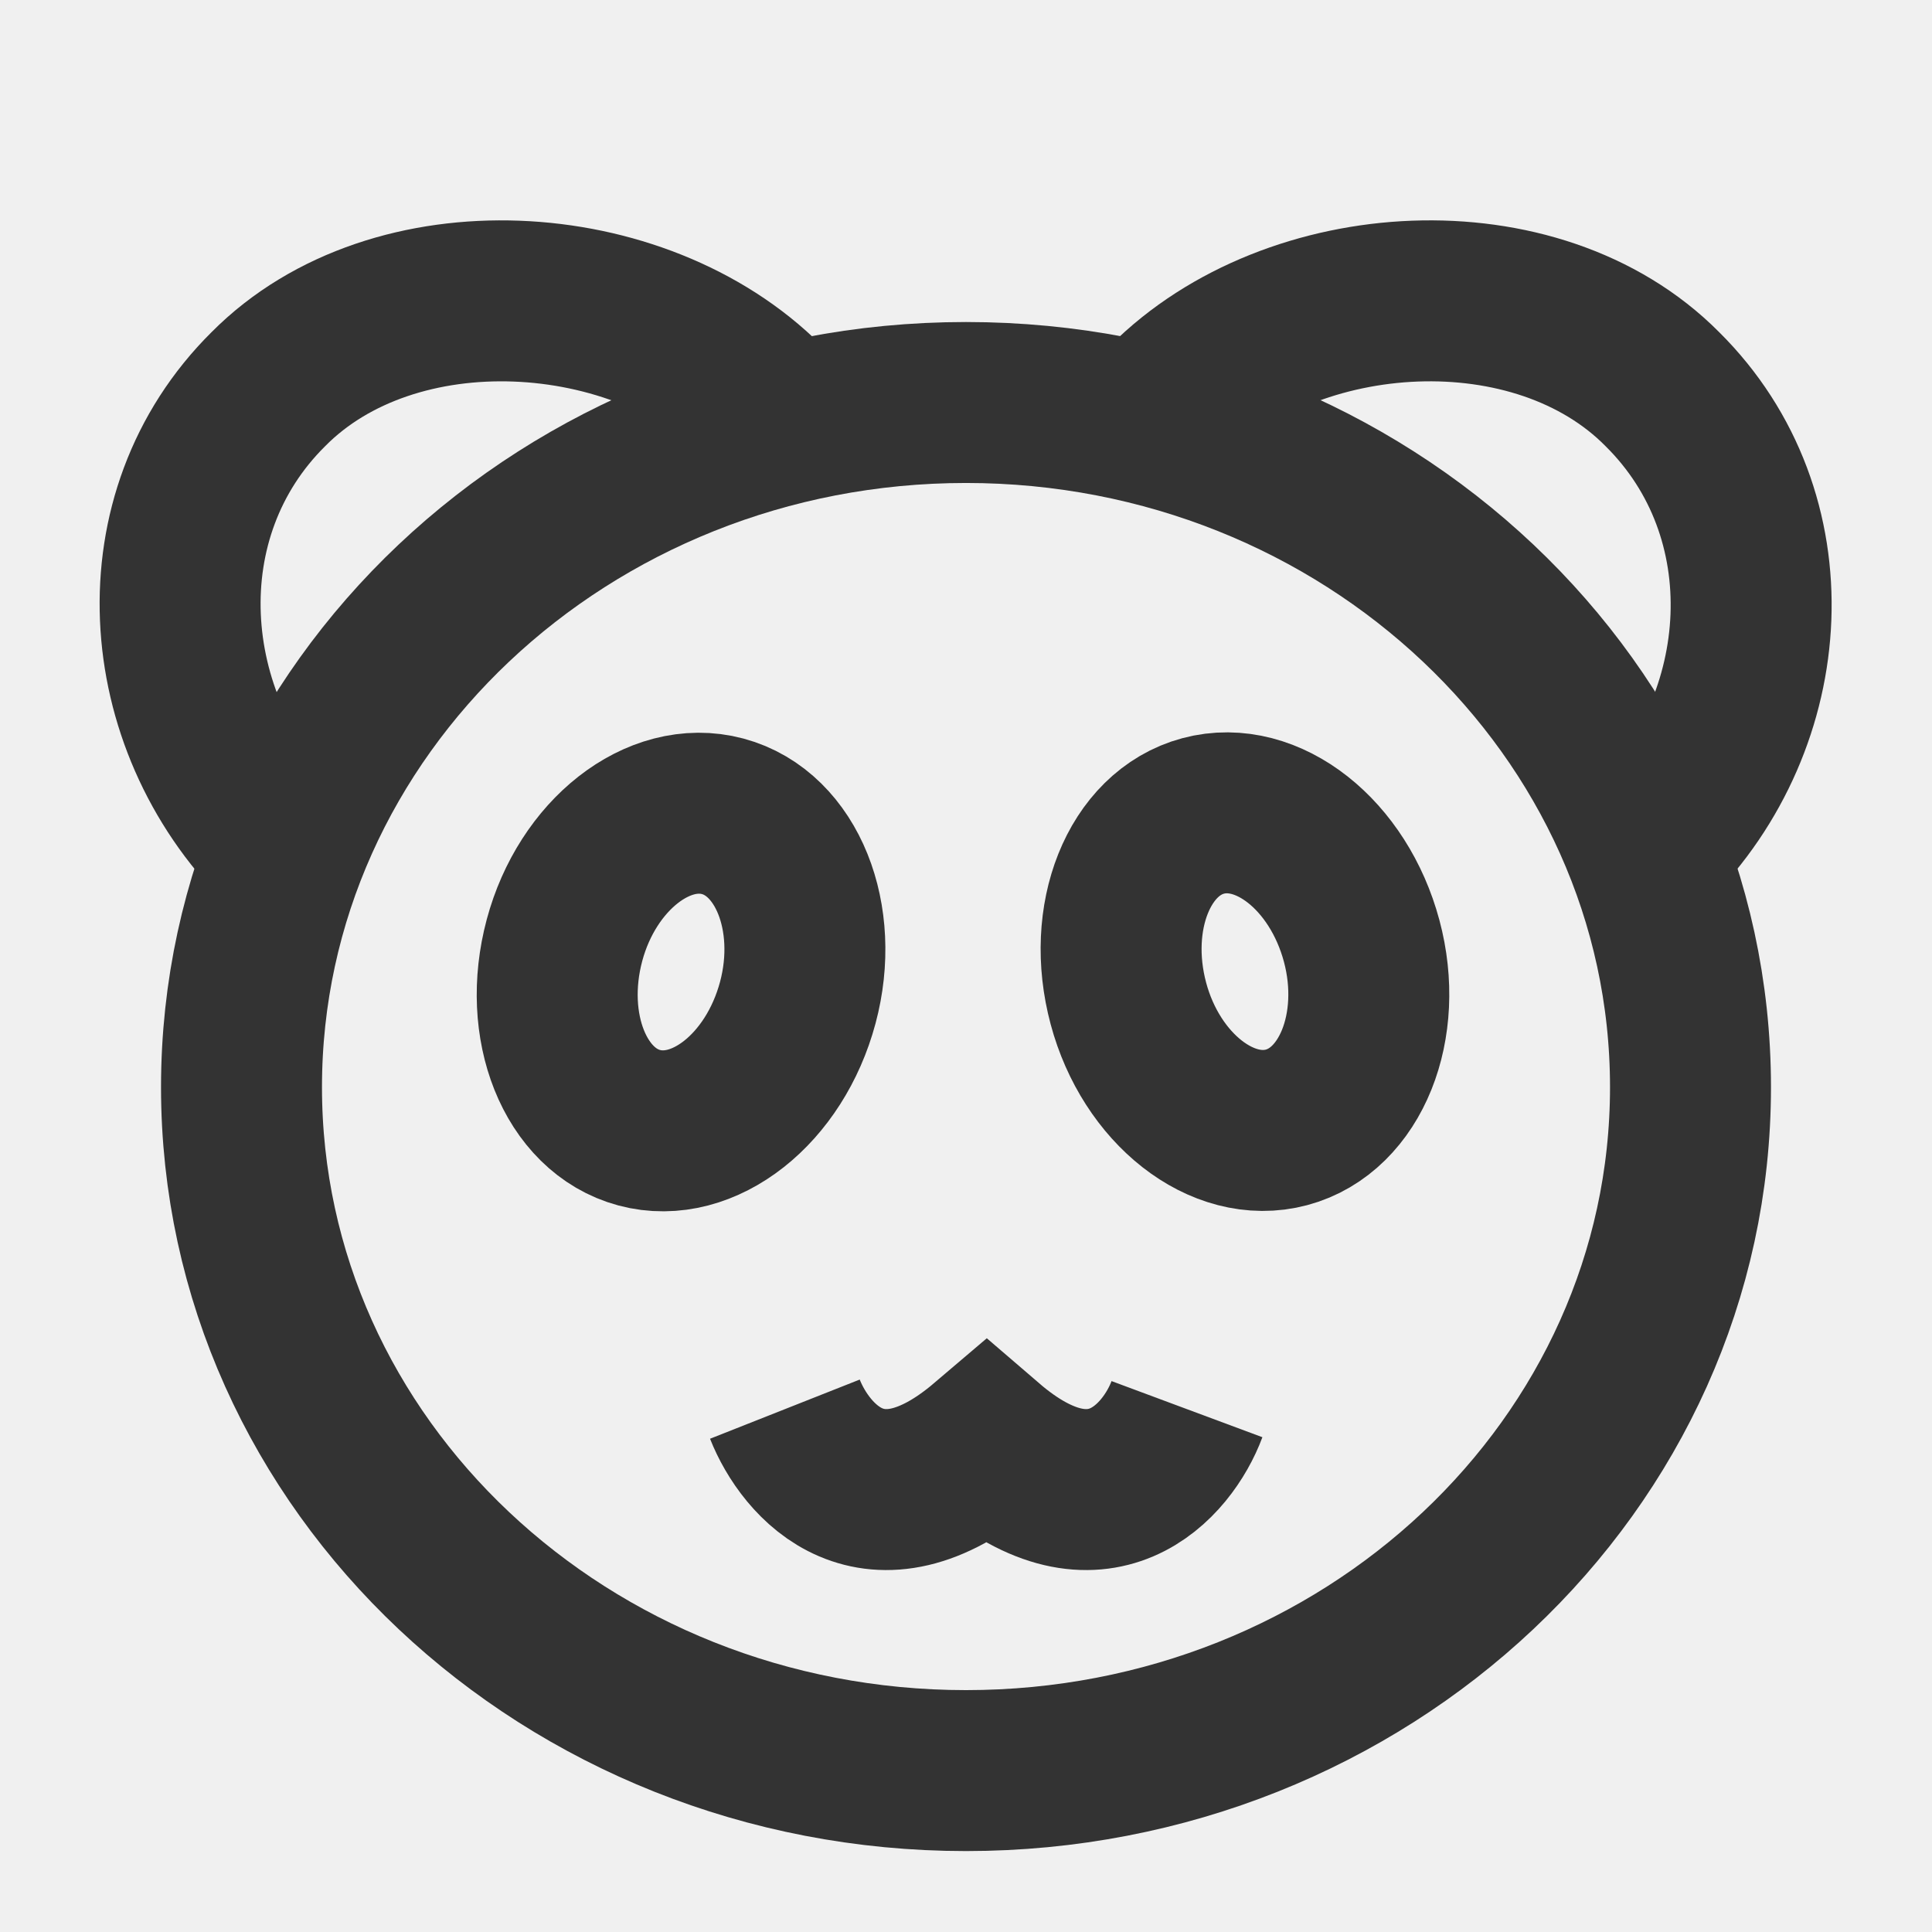
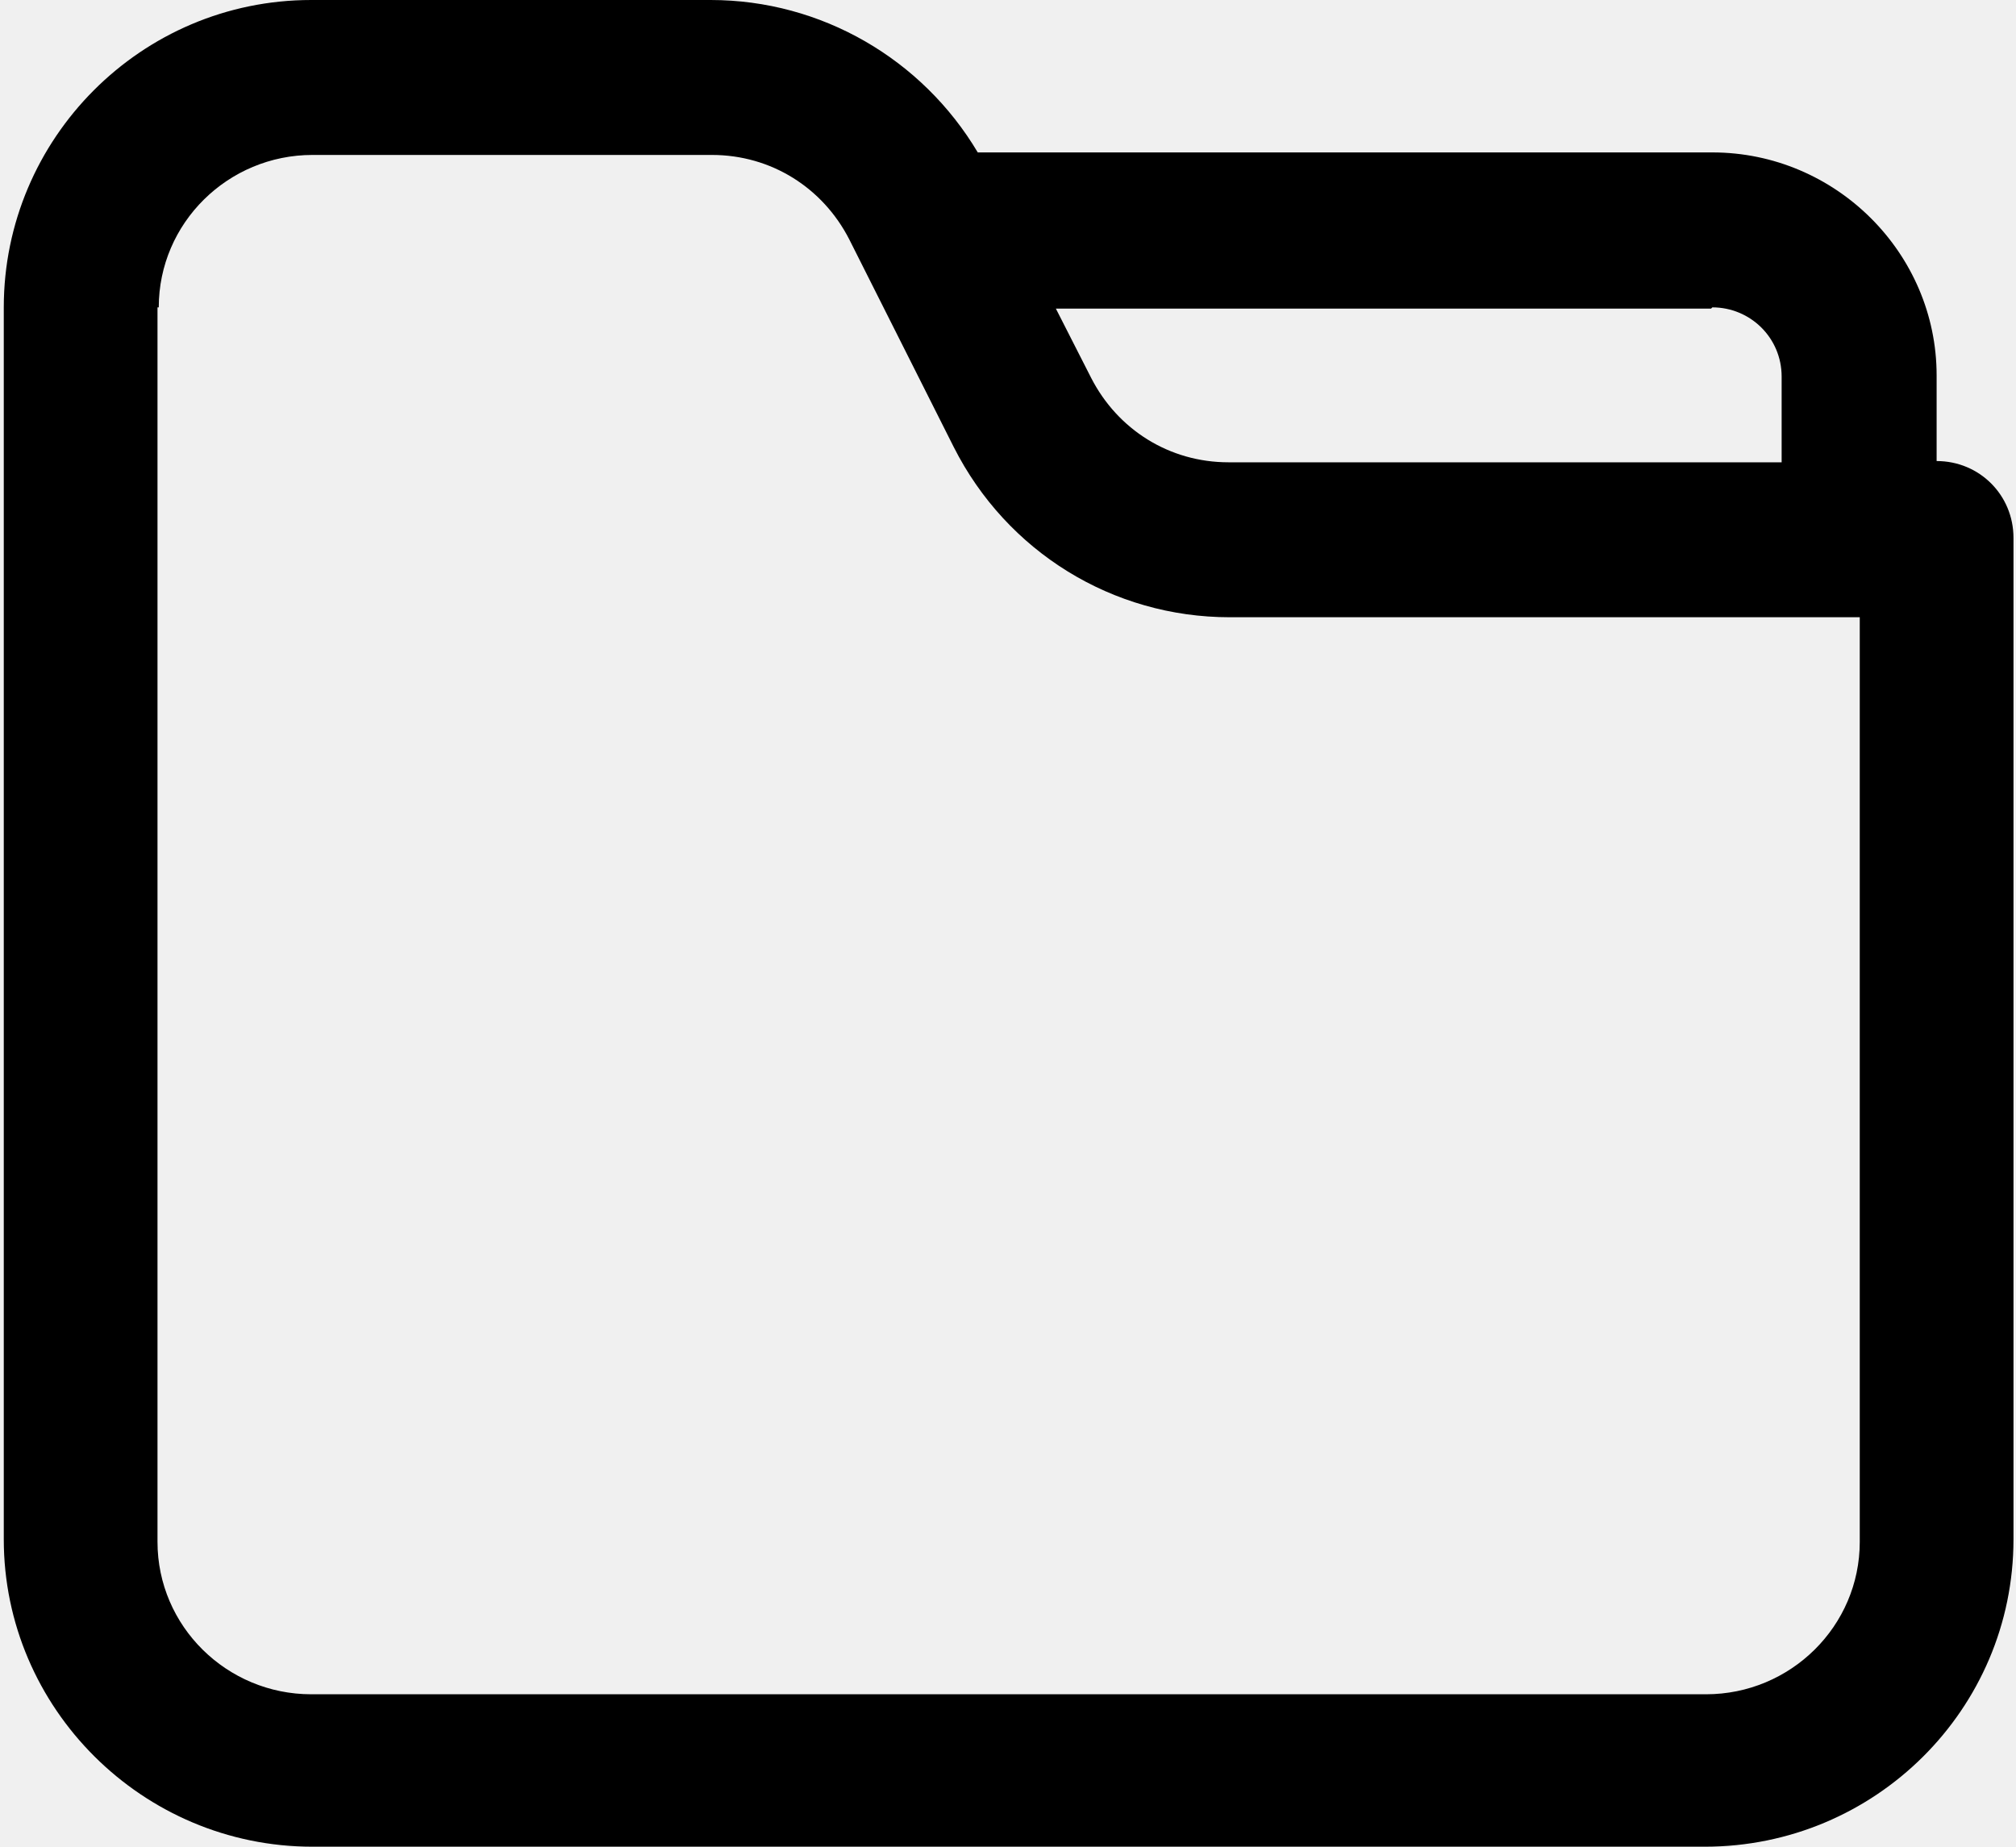
- <svg xmlns="http://www.w3.org/2000/svg" xmlns:xlink="http://www.w3.org/1999/xlink" width="16" height="16" fill="none" viewBox="0 0 16 16">
+ <svg xmlns="http://www.w3.org/2000/svg" width="16" height="14.66" viewBox="0 0 16 14.66">
  <defs>
-     <rect id="path_0" width="16" height="16" x="0" y="0" />
+     <clipPath id="clippath">
+       <rect width="16" height="14.66" style="fill: none; stroke-width: 0px;" />
+     </clipPath>
  </defs>
-   <g opacity="1" transform="translate(0 0) rotate(0 8 8)">
-     <mask id="bg-mask-0" fill="#fff">
-       <use xlink:href="#path_0" />
-     </mask>
-     <g mask="url(#bg-mask-0)">
-       <path id="路径 1" style="stroke:#333;stroke-width:1.333;stroke-opacity:1;stroke-dasharray:0 0" d="M6,0C2.69,0 0,2.54 0,5.67C0,8.8 2.69,11.33 6,11.33C9.31,11.33 12,8.8 12,5.67C12,2.54 9.31,0 6,0Z" transform="translate(2 3.333333) rotate(0 6 5.666667)" />
-       <path id="路径 2" style="stroke:#333;stroke-width:1.333;stroke-opacity:1;stroke-dasharray:0 0" d="M1,0C0.45,0 0,0.6 0,1.33C0,2.07 0.45,2.67 1,2.67C1.55,2.67 2,2.07 2,1.33C2,0.6 1.55,0 1,0Z" transform="translate(4.64 6.715) rotate(15 1 1.333333)" />
-       <path id="路径 3" style="stroke:#333;stroke-width:1.333;stroke-opacity:1;stroke-dasharray:0 0" d="M1,0C0.45,0 0,0.6 0,1.33C0,2.07 0.45,2.67 1,2.67C1.55,2.67 2,2.07 2,1.33C2,0.6 1.55,0 1,0Z" transform="translate(9.31 6.715) rotate(165 1 1.333334)" />
-       <path id="路径 4" style="stroke:#333;stroke-width:1.333;stroke-opacity:1;stroke-dasharray:0 0" d="M4,4.51C5.04,3.47 5.15,1.77 4.1,0.73C3.06,-0.32 1.04,-0.2 0,0.84" transform="translate(9.6666 2.492505) rotate(0 2.417617 2.253581)" />
-       <path id="路径 5" style="stroke:#333;stroke-width:1.333;stroke-opacity:1;stroke-dasharray:0 0" d="M0.84,4.51C-0.2,3.47 -0.32,1.77 0.73,0.73C1.77,-0.32 3.8,-0.2 4.84,0.84" transform="translate(1.492668 2.492614) rotate(0 2.420333 2.25361)" />
-       <path id="路径 6" style="stroke:#333;stroke-width:1.333;stroke-opacity:1;stroke-dasharray:0 0" d="M0,0C0.17,0.43 0.73,1.09 1.67,0.29C2.6,1.09 3.17,0.43 3.33,0" transform="translate(6.5 11.67) rotate(0 1.666667 0.3333303)" />
-     </g>
+   <g style="clip-path: url(#clippath);">
+     <path d="m.03,2.44v9.78c0,1.34,1.1,2.44,2.45,2.44h11.05c1.35,0,2.45-1.09,2.45-2.44v-7.95c0-.34-.27-.61-.61-.61v-.68c0-.97-.8-1.77-1.78-1.77h-5.83C7.32.47,6.52,0,5.64,0h-3.17C1.12,0,.03,1.1.03,2.44Zm13.56,0c.3,0,.55.24.55.55v.68h-4.39c-.47,0-.88-.26-1.09-.67l-.28-.55h5.2Zm-12.33,0c0-.67.55-1.21,1.22-1.21h3.17c.47,0,.88.26,1.09.67l.83,1.65c.42.83,1.26,1.35,2.19,1.35h5v7.34c0,.67-.55,1.21-1.22,1.21H2.47c-.67,0-1.22-.54-1.22-1.21V2.44Z" style="stroke-width: 0px;" />
  </g>
</svg>
